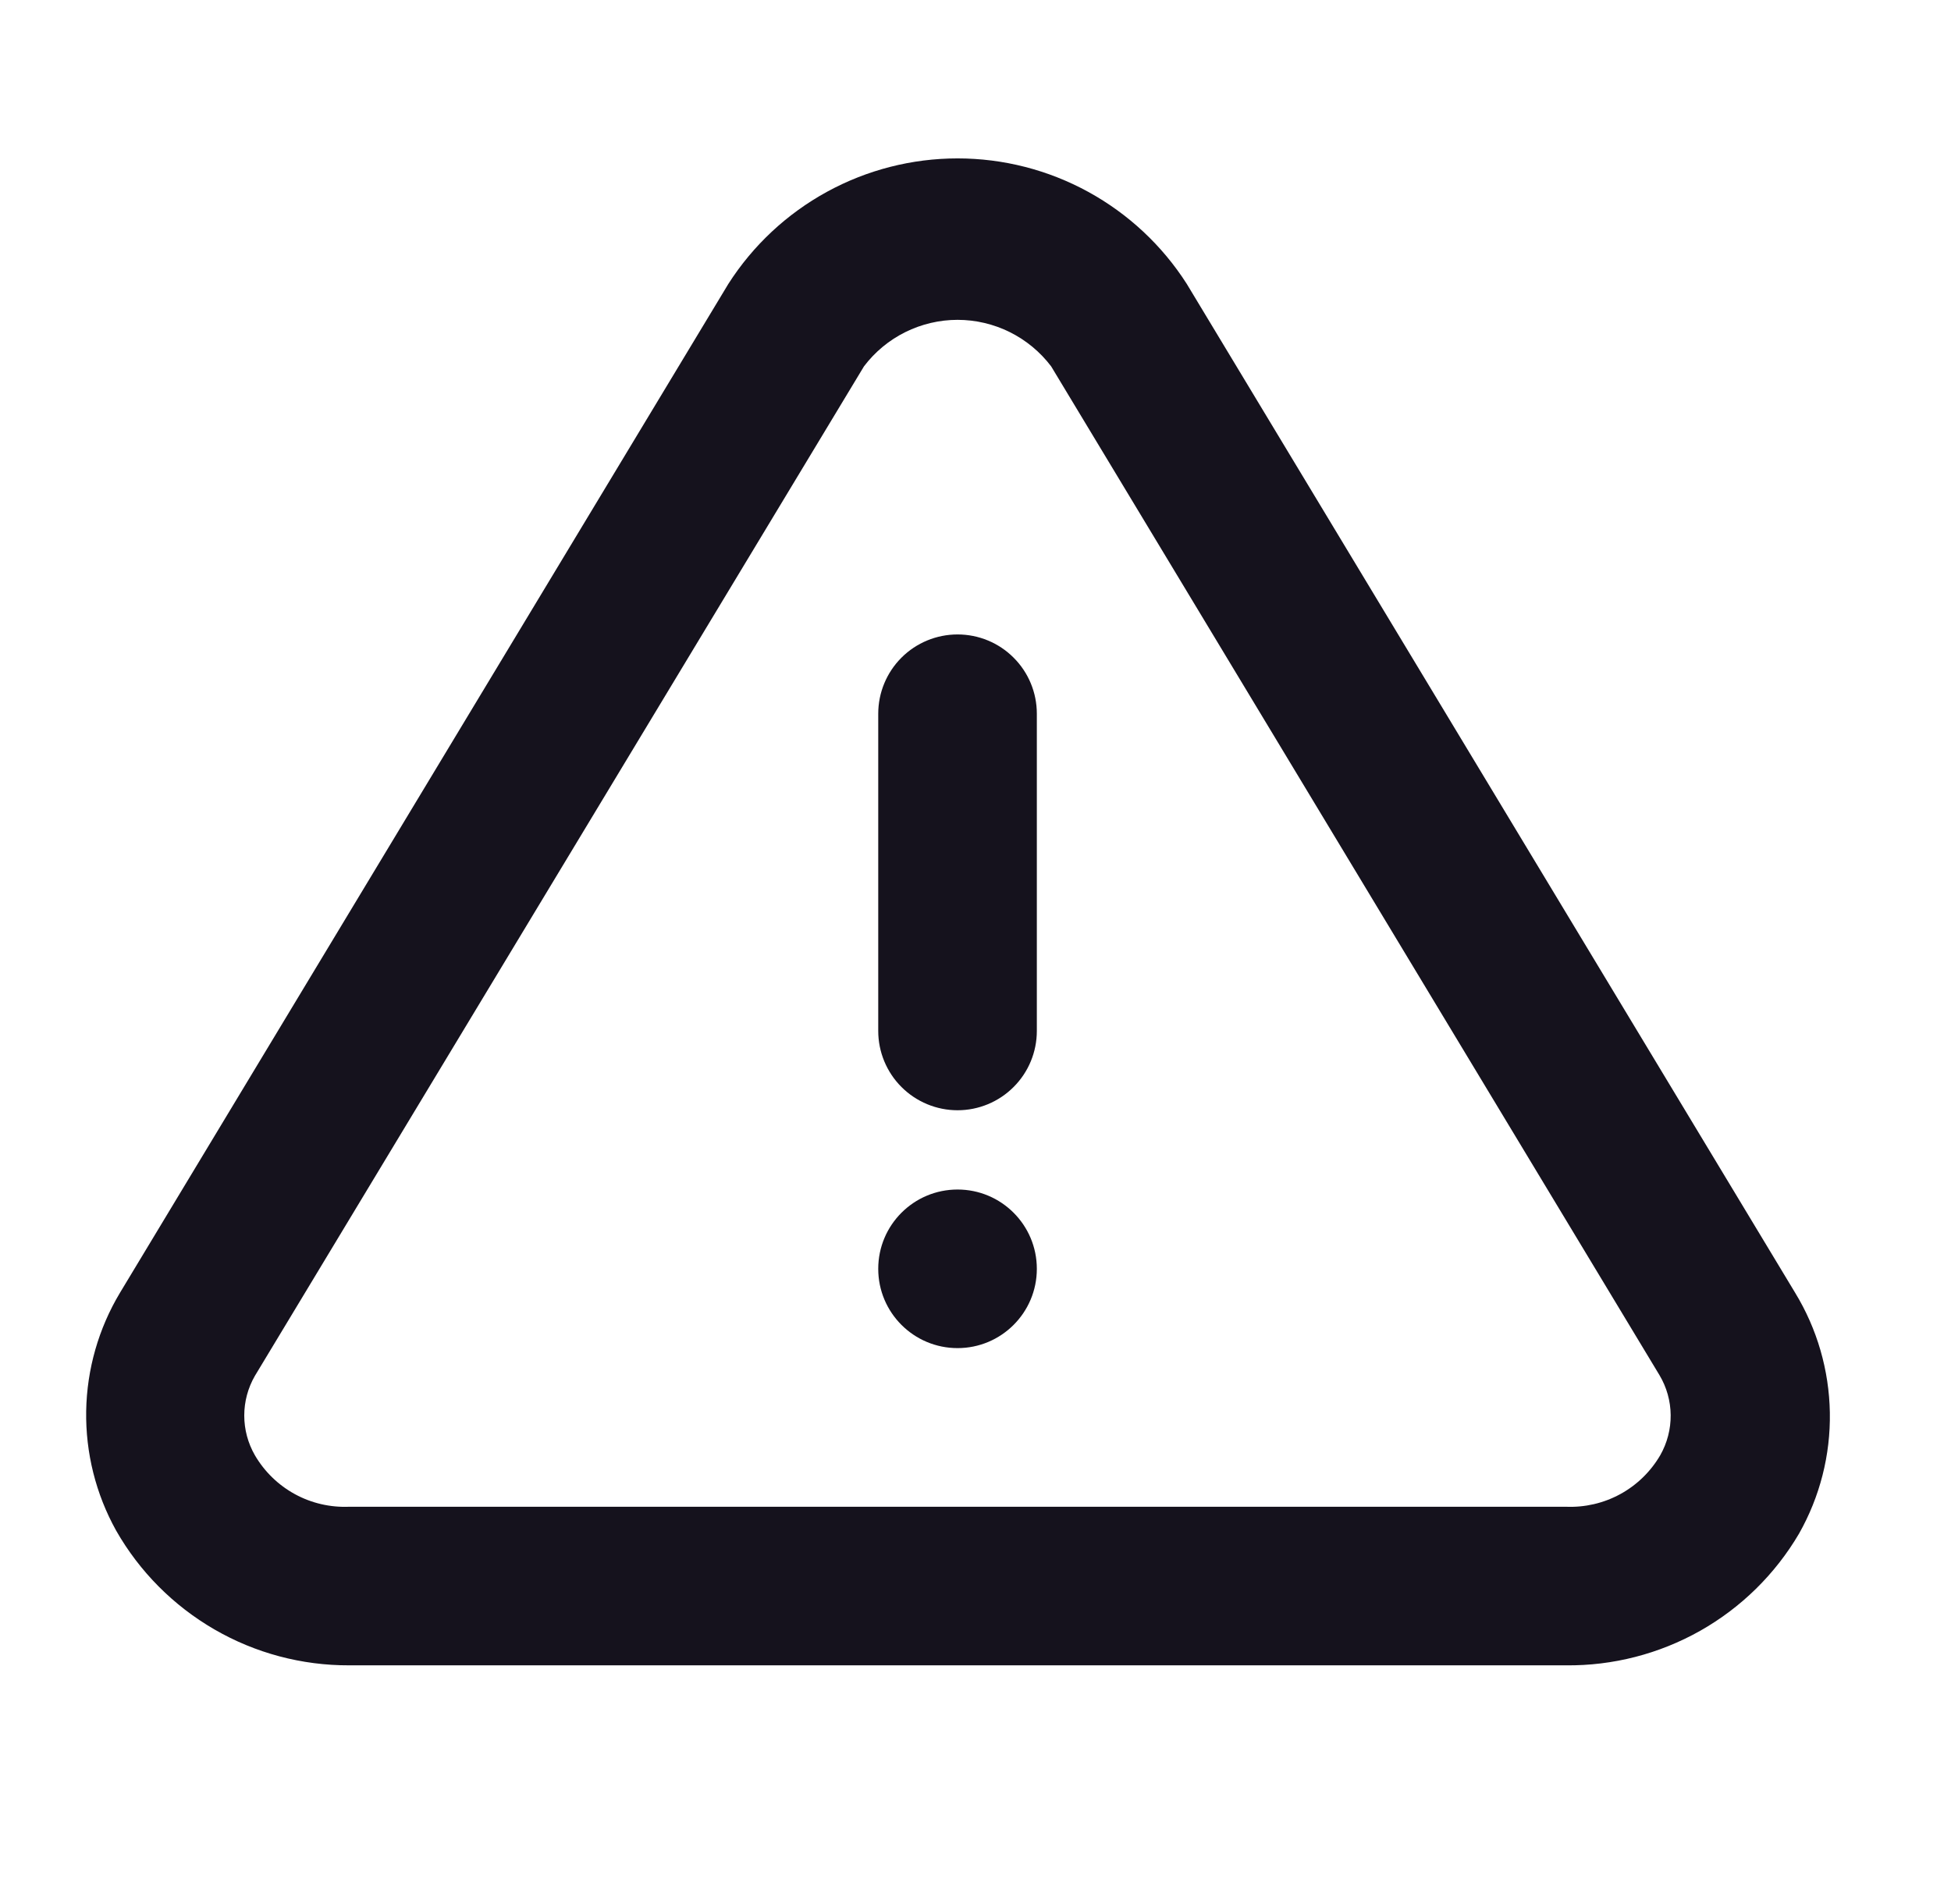
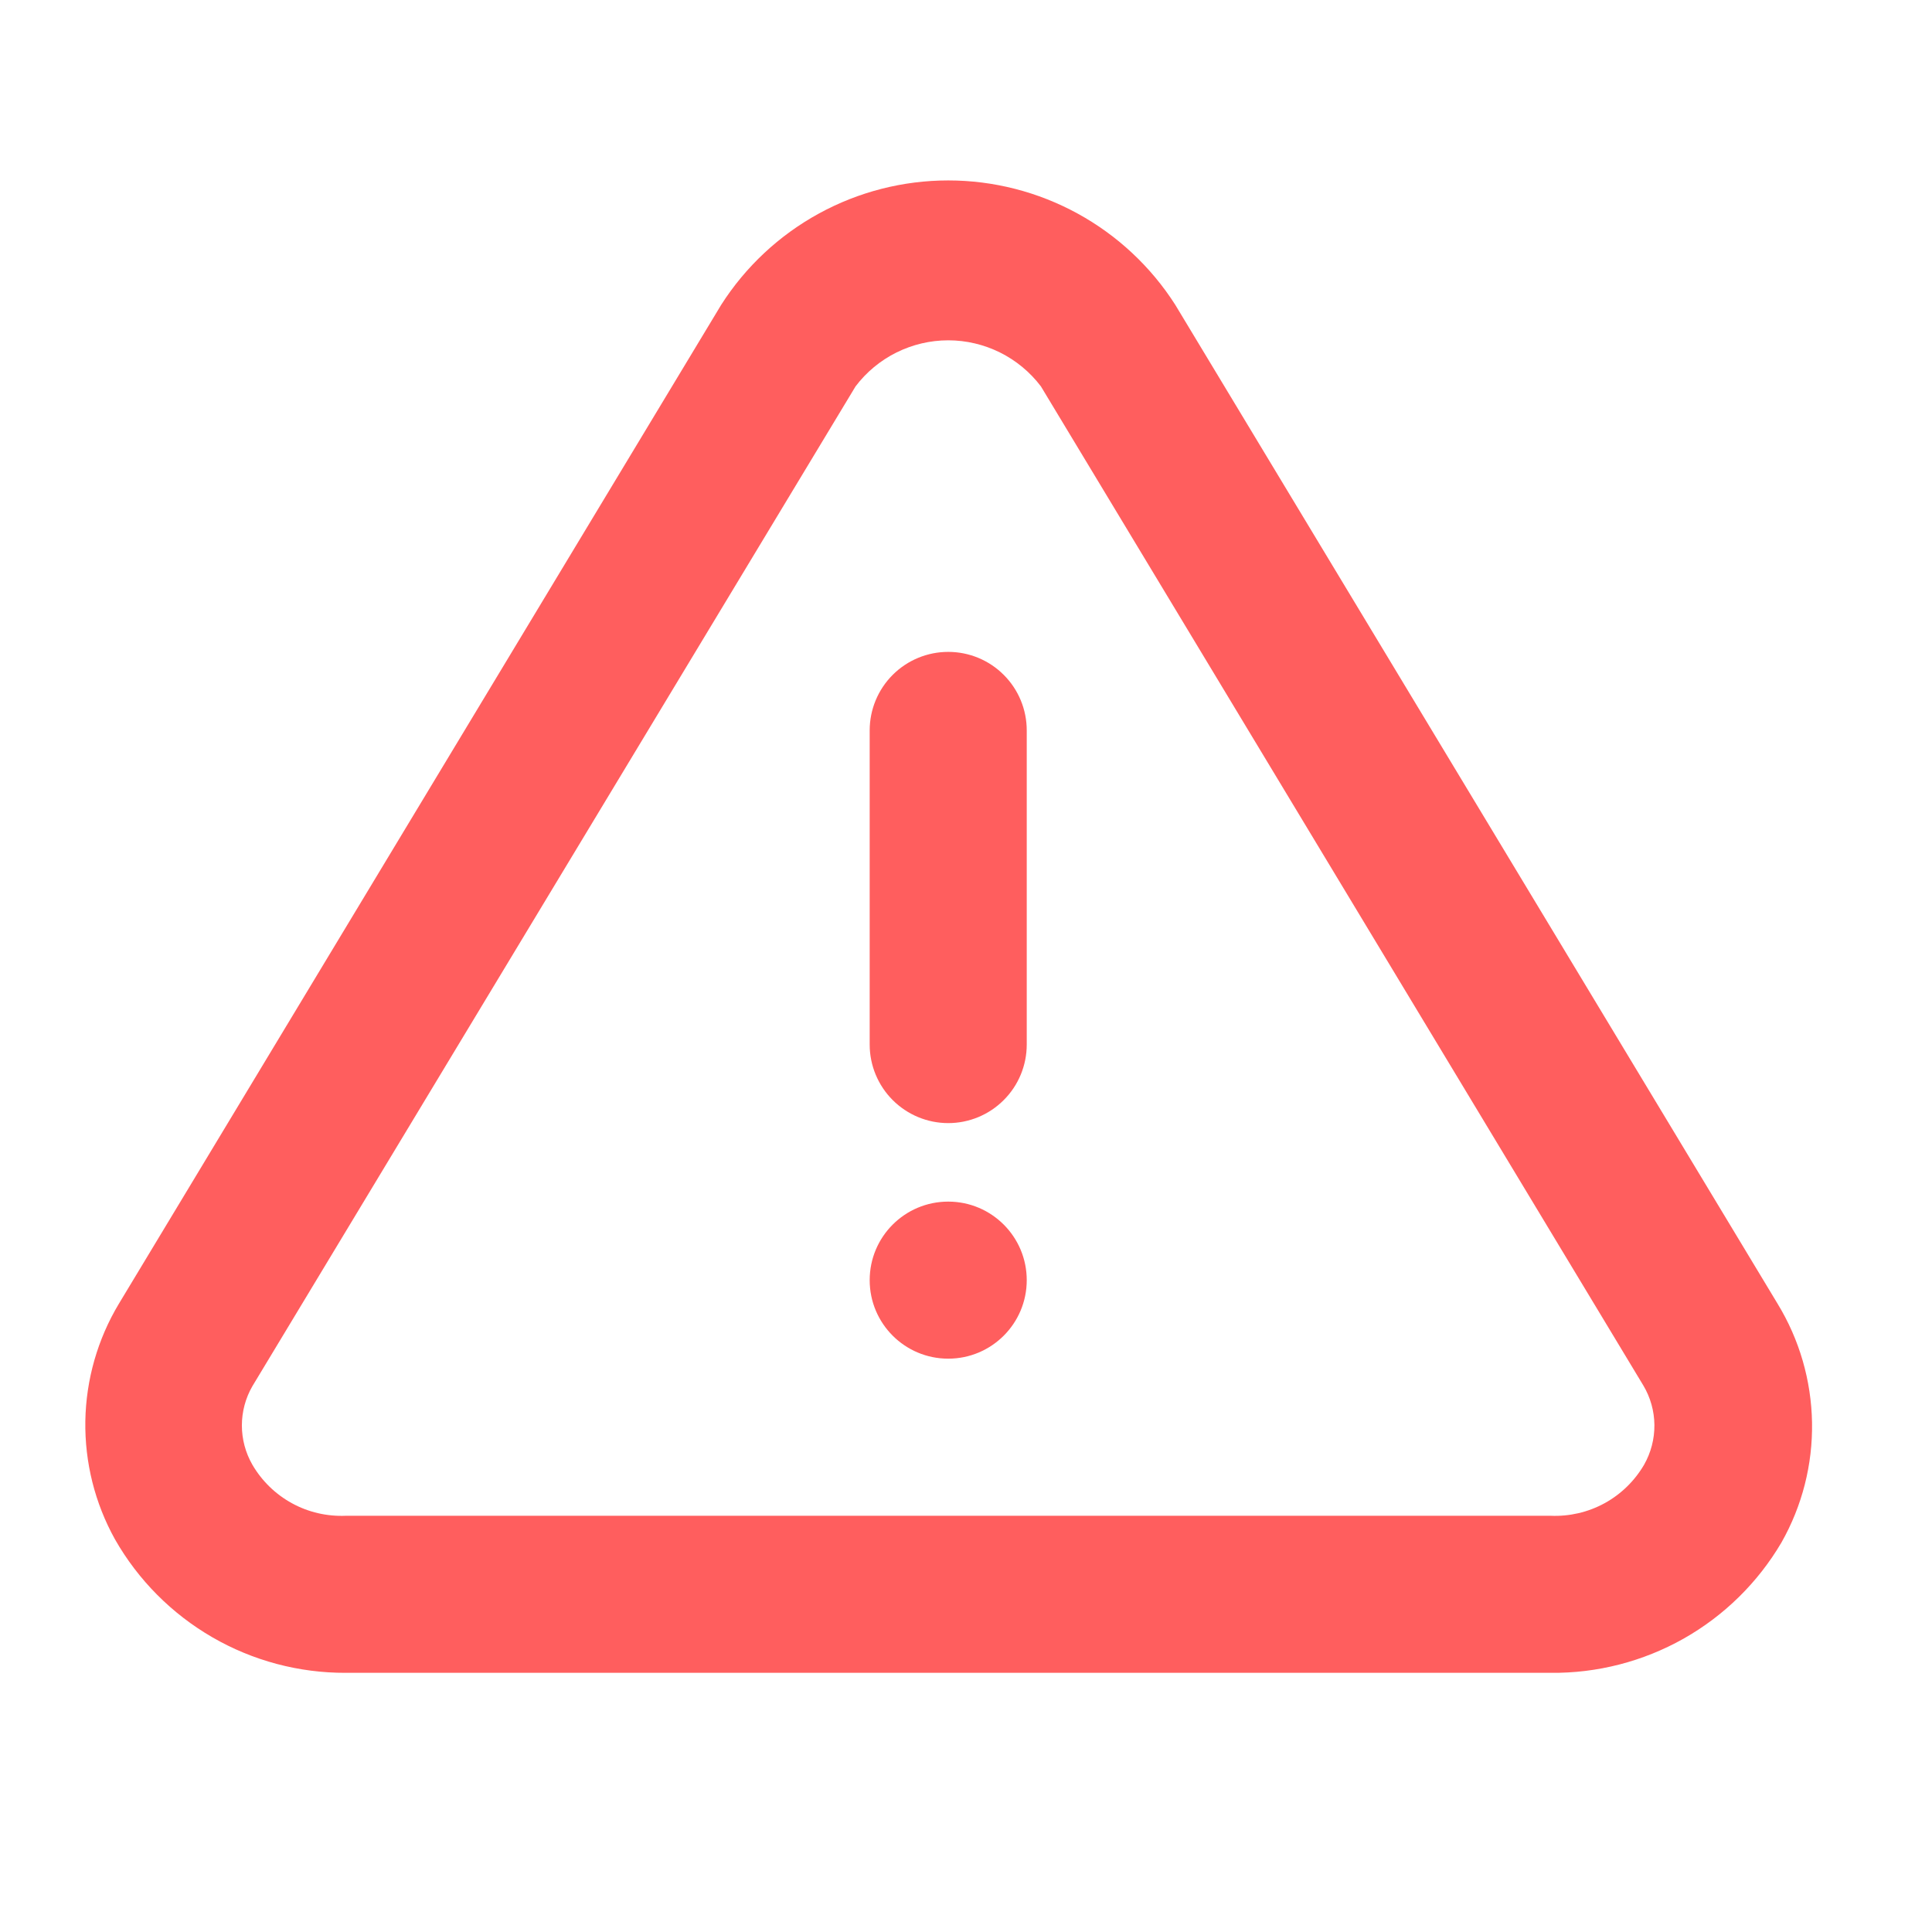
- <svg xmlns="http://www.w3.org/2000/svg" width="41" height="40" viewBox="0 0 41 40" fill="none">
-   <path d="M37.723 27.167L24.94 5.967C24.423 5.158 23.71 4.493 22.869 4.032C22.027 3.571 21.083 3.329 20.123 3.329C19.163 3.329 18.219 3.571 17.377 4.032C16.535 4.493 15.823 5.158 15.306 5.967L2.523 27.167C2.071 27.92 1.826 28.778 1.811 29.656C1.797 30.533 2.013 31.399 2.44 32.167C2.932 33.031 3.646 33.748 4.507 34.246C5.367 34.744 6.345 35.004 7.34 35H32.906C33.894 35.011 34.867 34.76 35.728 34.275C36.588 33.789 37.305 33.085 37.806 32.233C38.245 31.458 38.469 30.58 38.454 29.689C38.439 28.798 38.187 27.927 37.723 27.167ZM34.89 30.584C34.689 30.928 34.399 31.211 34.049 31.402C33.699 31.593 33.304 31.684 32.906 31.667H7.34C6.942 31.684 6.546 31.593 6.197 31.402C5.847 31.211 5.557 30.928 5.356 30.584C5.21 30.33 5.133 30.043 5.133 29.75C5.133 29.458 5.21 29.17 5.356 28.917L18.156 7.7C18.386 7.396 18.683 7.15 19.025 6.98C19.366 6.811 19.742 6.722 20.123 6.722C20.504 6.722 20.88 6.811 21.221 6.98C21.562 7.15 21.86 7.396 22.09 7.7L34.873 28.9C35.025 29.154 35.106 29.444 35.109 29.739C35.112 30.035 35.036 30.327 34.89 30.584Z" fill="#15121D" />
-   <path d="M20.123 28.333C21.043 28.333 21.789 27.587 21.789 26.667C21.789 25.746 21.043 25 20.123 25C19.202 25 18.456 25.746 18.456 26.667C18.456 27.587 19.202 28.333 20.123 28.333Z" fill="#15121D" />
-   <path d="M20.123 13.334C19.681 13.334 19.257 13.509 18.944 13.822C18.632 14.134 18.456 14.558 18.456 15V21.667C18.456 22.109 18.632 22.533 18.944 22.845C19.257 23.158 19.681 23.334 20.123 23.334C20.565 23.334 20.989 23.158 21.301 22.845C21.614 22.533 21.789 22.109 21.789 21.667V15C21.789 14.558 21.614 14.134 21.301 13.822C20.989 13.509 20.565 13.334 20.123 13.334Z" fill="#15121D" />
+ <svg xmlns="http://www.w3.org/2000/svg" width="40" height="40" viewBox="0 0 41 40" fill="#ff5e5e">
+   <path d="M37.723 27.167L24.94 5.967C24.423 5.158 23.71 4.493 22.869 4.032C22.027 3.571 21.083 3.329 20.123 3.329C19.163 3.329 18.219 3.571 17.377 4.032C16.535 4.493 15.823 5.158 15.306 5.967L2.523 27.167C2.071 27.92 1.826 28.778 1.811 29.656C1.797 30.533 2.013 31.399 2.44 32.167C2.932 33.031 3.646 33.748 4.507 34.246C5.367 34.744 6.345 35.004 7.34 35H32.906C33.894 35.011 34.867 34.76 35.728 34.275C36.588 33.789 37.305 33.085 37.806 32.233C38.245 31.458 38.469 30.58 38.454 29.689C38.439 28.798 38.187 27.927 37.723 27.167ZM34.89 30.584C34.689 30.928 34.399 31.211 34.049 31.402C33.699 31.593 33.304 31.684 32.906 31.667H7.34C6.942 31.684 6.546 31.593 6.197 31.402C5.847 31.211 5.557 30.928 5.356 30.584C5.21 30.33 5.133 30.043 5.133 29.75C5.133 29.458 5.21 29.17 5.356 28.917L18.156 7.7C18.386 7.396 18.683 7.15 19.025 6.98C19.366 6.811 19.742 6.722 20.123 6.722C20.504 6.722 20.88 6.811 21.221 6.98C21.562 7.15 21.86 7.396 22.09 7.7L34.873 28.9C35.025 29.154 35.106 29.444 35.109 29.739C35.112 30.035 35.036 30.327 34.89 30.584Z" fill="#ff5e5e" />
+   <path d="M20.123 28.333C21.043 28.333 21.789 27.587 21.789 26.667C21.789 25.746 21.043 25 20.123 25C19.202 25 18.456 25.746 18.456 26.667C18.456 27.587 19.202 28.333 20.123 28.333Z" fill="#ff5e5e" />
+   <path d="M20.123 13.334C19.681 13.334 19.257 13.509 18.944 13.822C18.632 14.134 18.456 14.558 18.456 15V21.667C18.456 22.109 18.632 22.533 18.944 22.845C19.257 23.158 19.681 23.334 20.123 23.334C20.565 23.334 20.989 23.158 21.301 22.845C21.614 22.533 21.789 22.109 21.789 21.667V15C21.789 14.558 21.614 14.134 21.301 13.822C20.989 13.509 20.565 13.334 20.123 13.334Z" fill="#ff5e5e" />
</svg>
